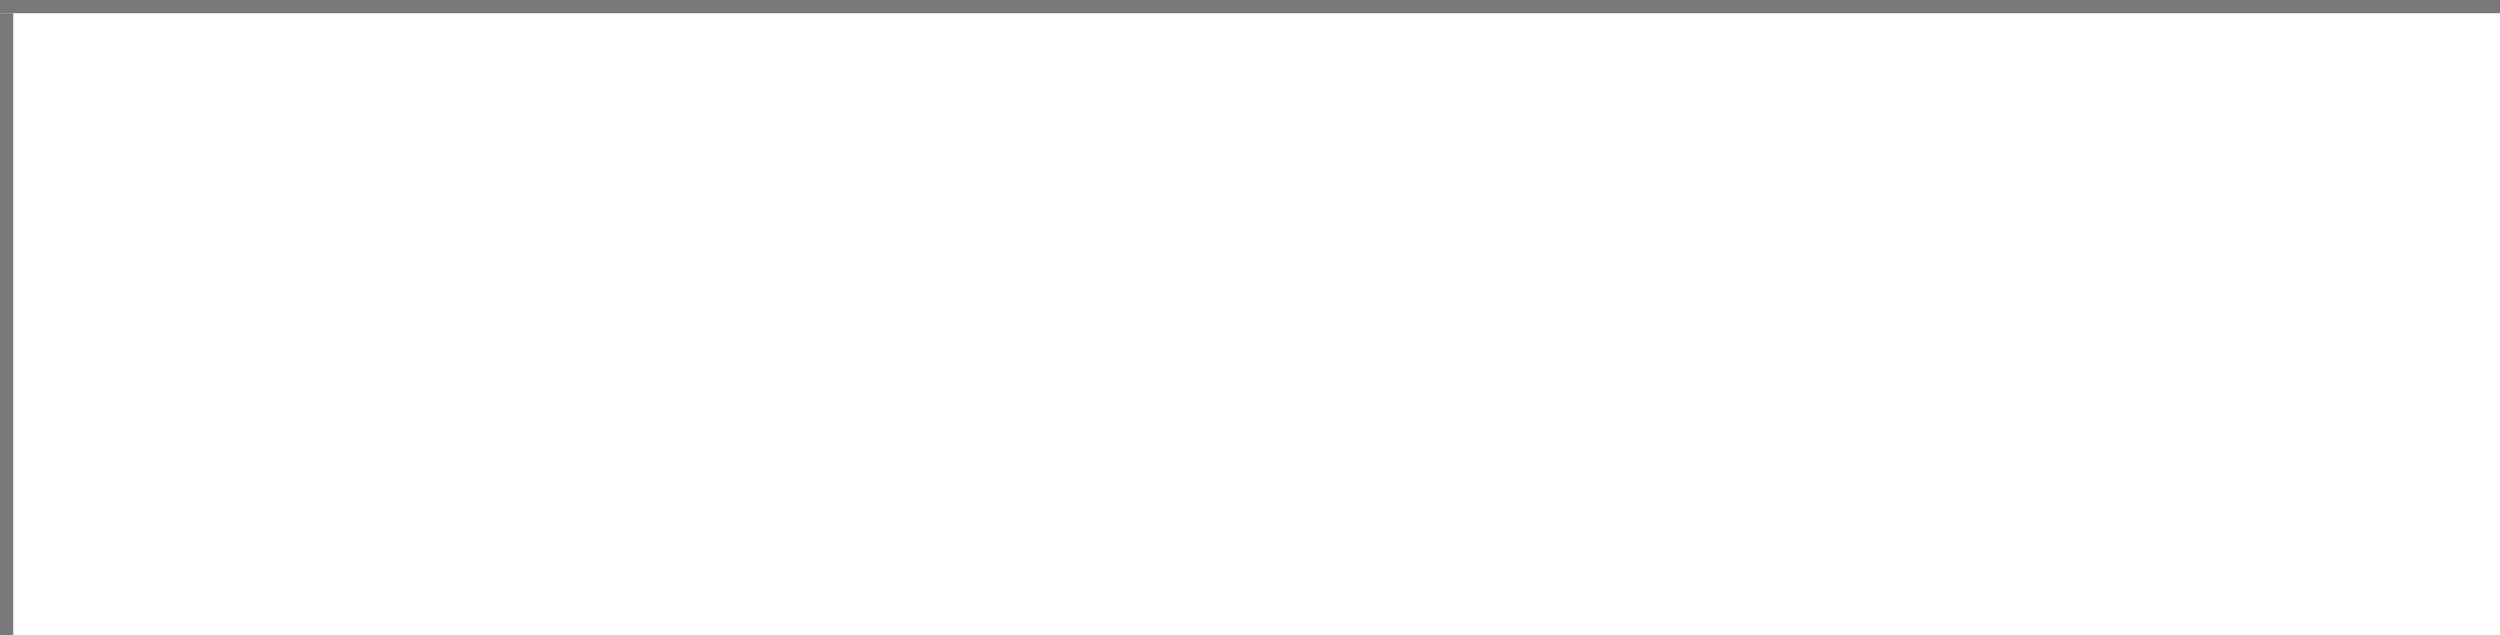
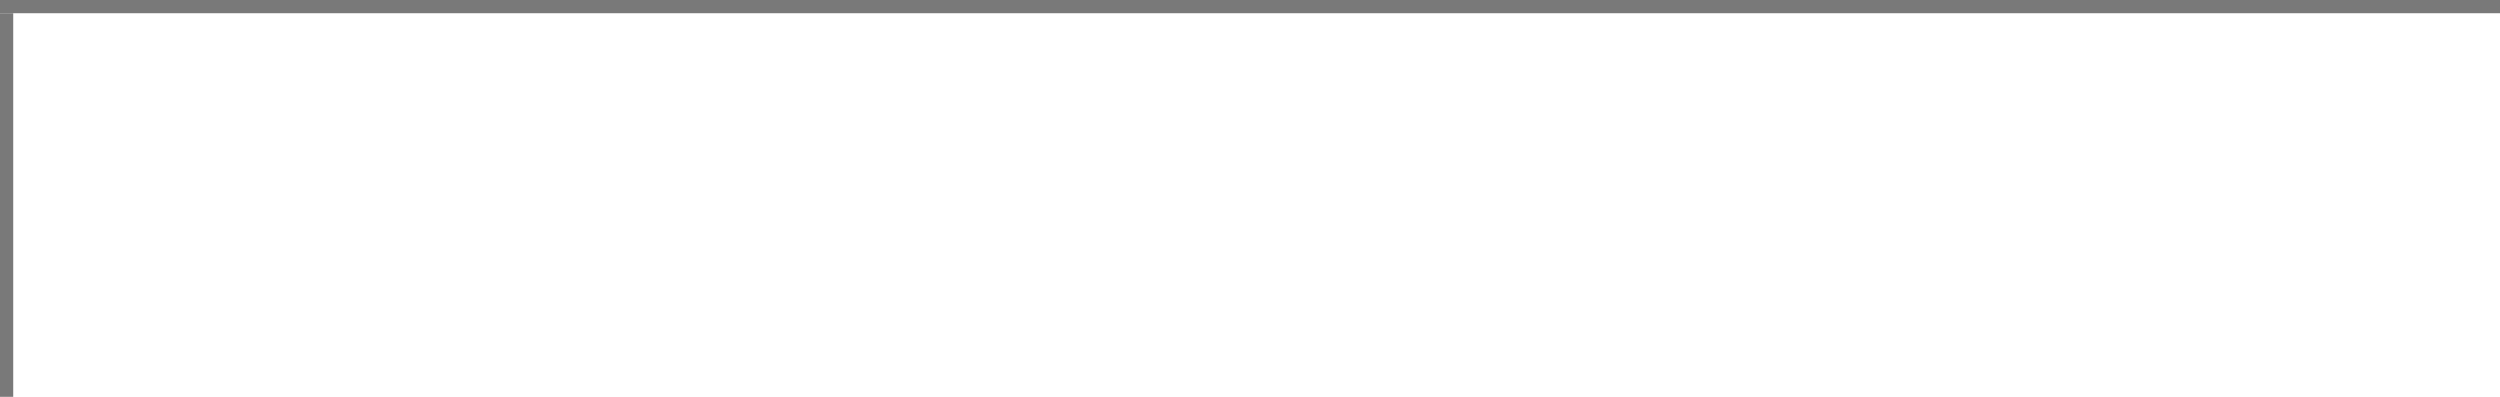
- <svg xmlns="http://www.w3.org/2000/svg" version="1.1" width="189px" height="48px" viewBox="352 1128 189 48">
-   <path d="M 1 1  L 189 1  L 189 48  L 1 48  L 1 1  Z " fill-rule="nonzero" fill="rgba(255, 255, 255, 1)" stroke="none" transform="matrix(1 0 0 1 352 1128 )" class="fill" />
-   <path d="M 0.5 1  L 0.5 48  " stroke-width="1" stroke-dasharray="0" stroke="rgba(121, 121, 121, 1)" fill="none" transform="matrix(1 0 0 1 352 1128 )" class="stroke" />
-   <path d="M 0 0.5  L 189 0.5  " stroke-width="1" stroke-dasharray="0" stroke="rgba(121, 121, 121, 1)" fill="none" transform="matrix(1 0 0 1 352 1128 )" class="stroke" />
+ <svg xmlns="http://www.w3.org/2000/svg" version="1.1" width="189px" height="30px" viewBox="352 840 189 30">
+   <path d="M 1 1  L 189 1  L 189 30  L 1 30  L 1 1  Z " fill-rule="nonzero" fill="rgba(255, 255, 255, 1)" stroke="none" transform="matrix(1 0 0 1 352 840 )" class="fill" />
+   <path d="M 0.5 1  L 0.5 30  " stroke-width="1" stroke-dasharray="0" stroke="rgba(121, 121, 121, 1)" fill="none" transform="matrix(1 0 0 1 352 840 )" class="stroke" />
+   <path d="M 0 0.5  L 189 0.5  " stroke-width="1" stroke-dasharray="0" stroke="rgba(121, 121, 121, 1)" fill="none" transform="matrix(1 0 0 1 352 840 )" class="stroke" />
</svg>
